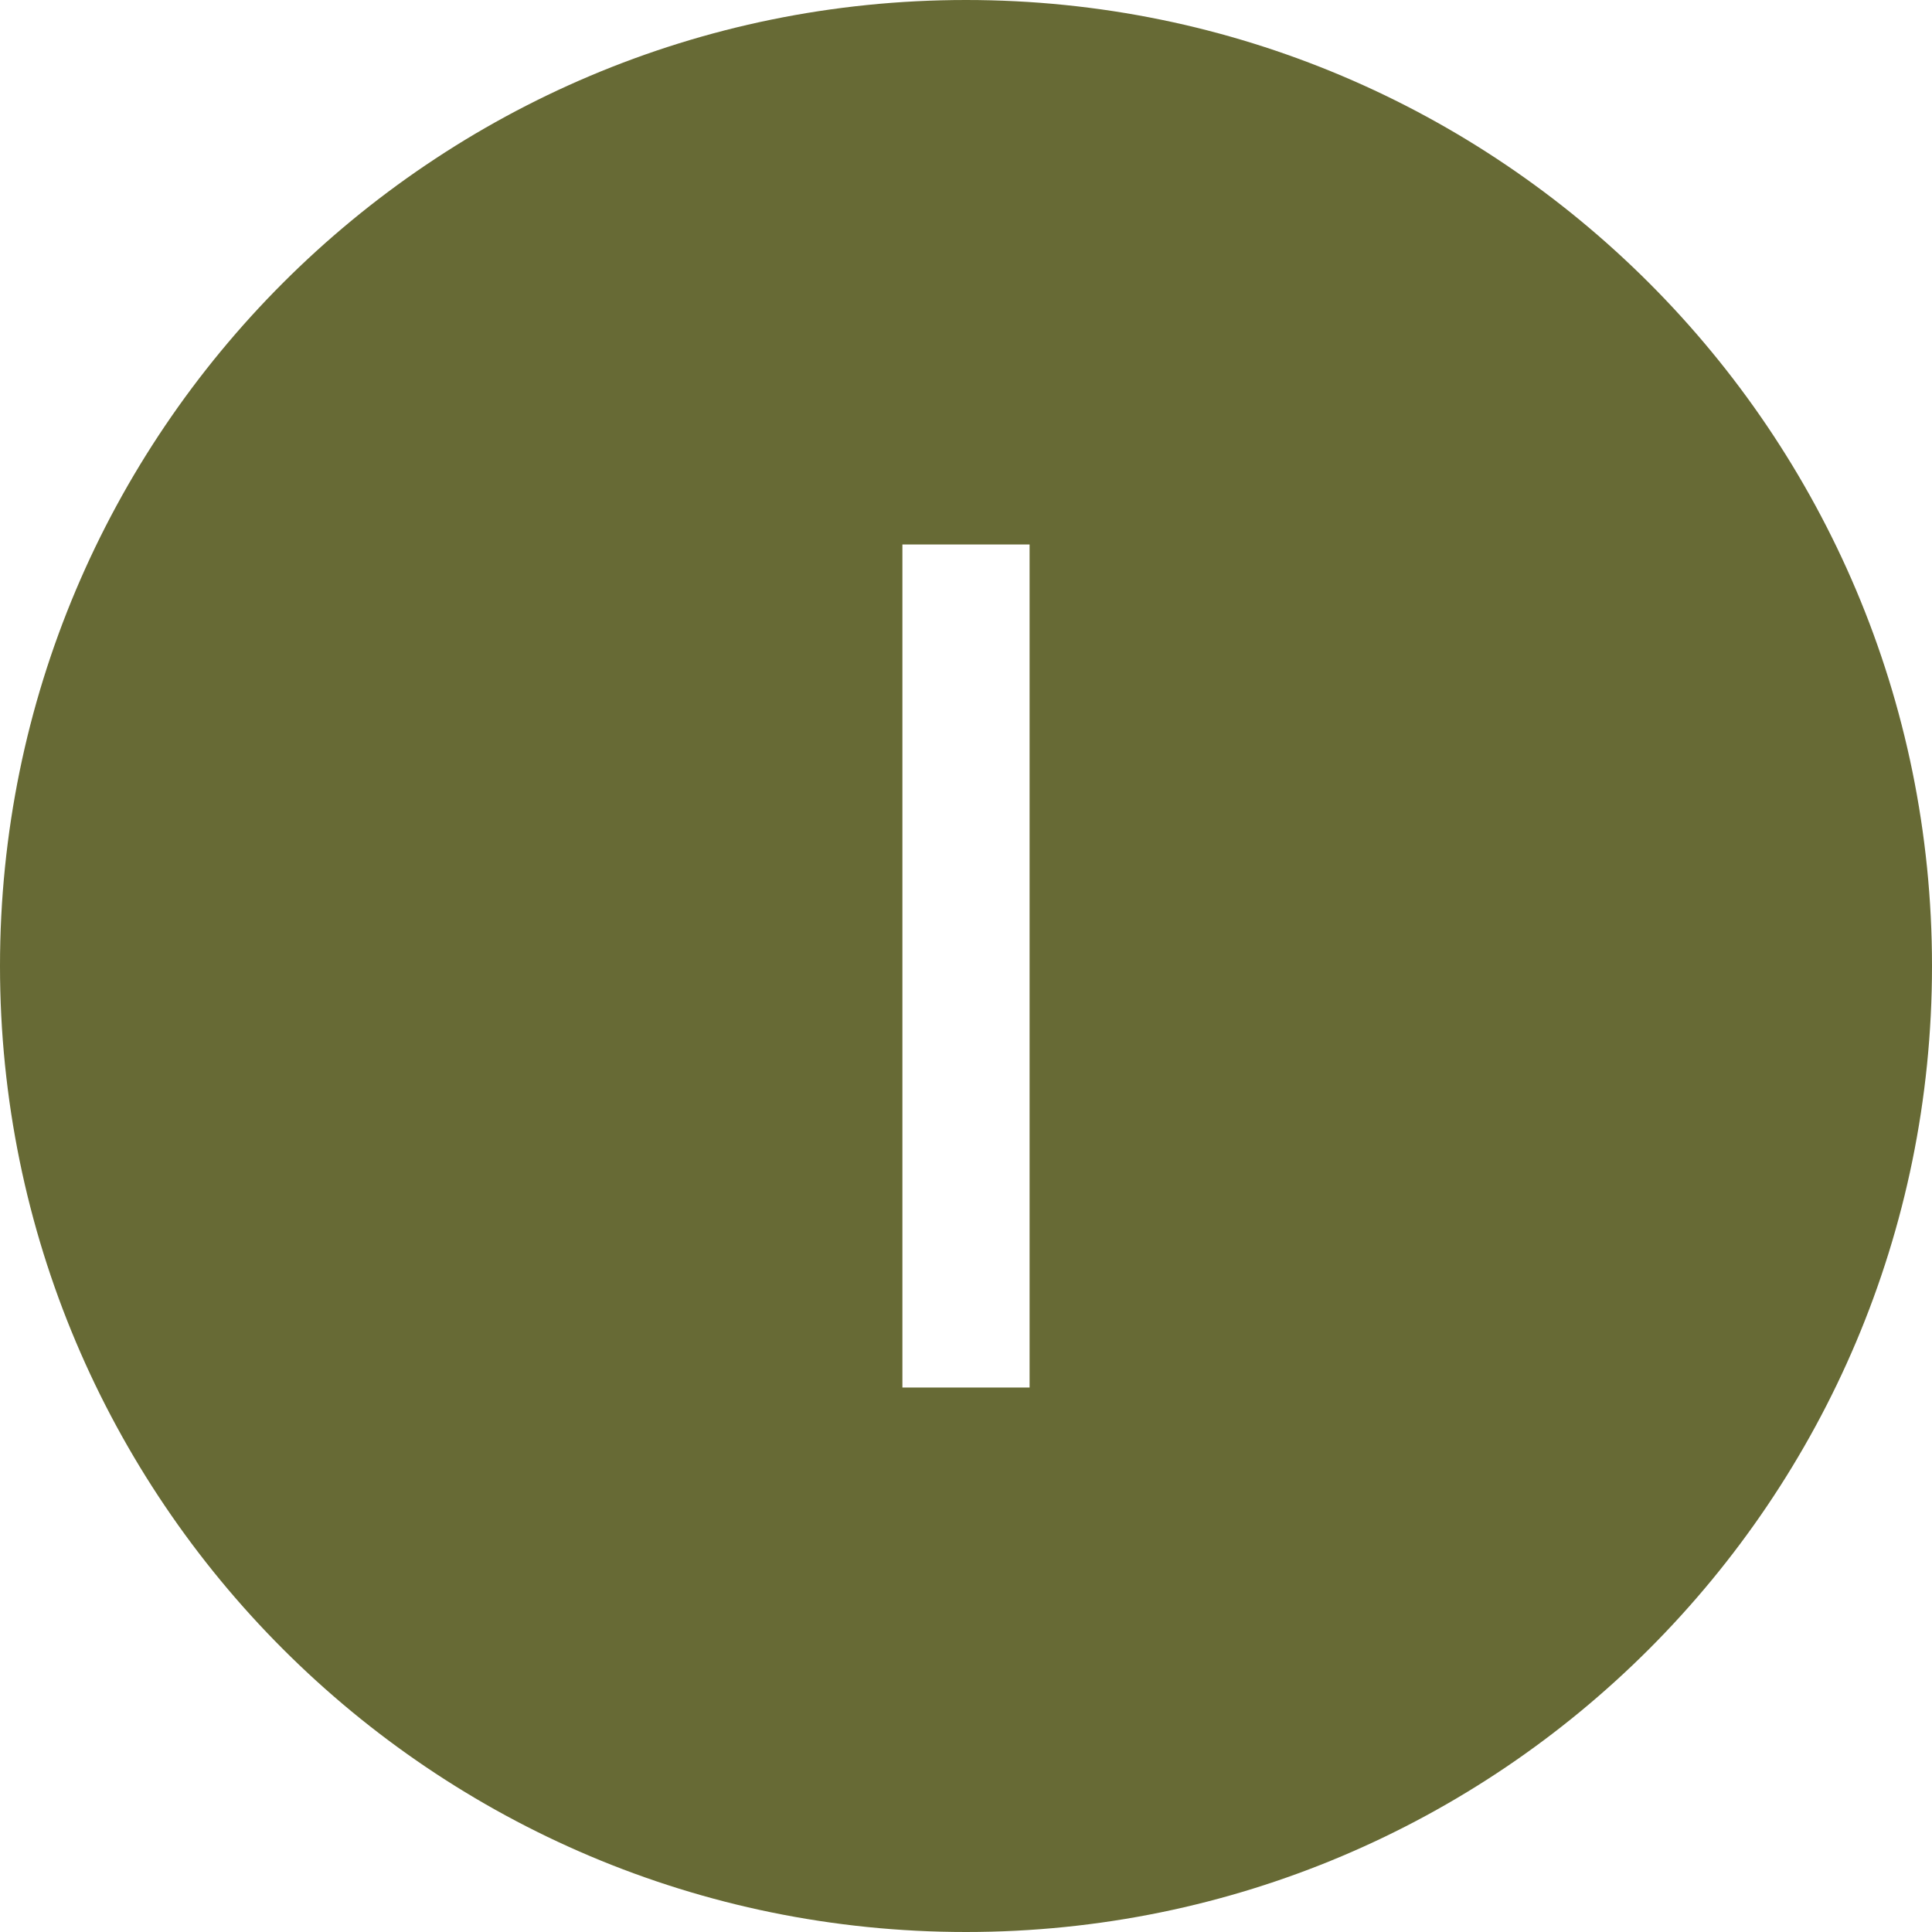
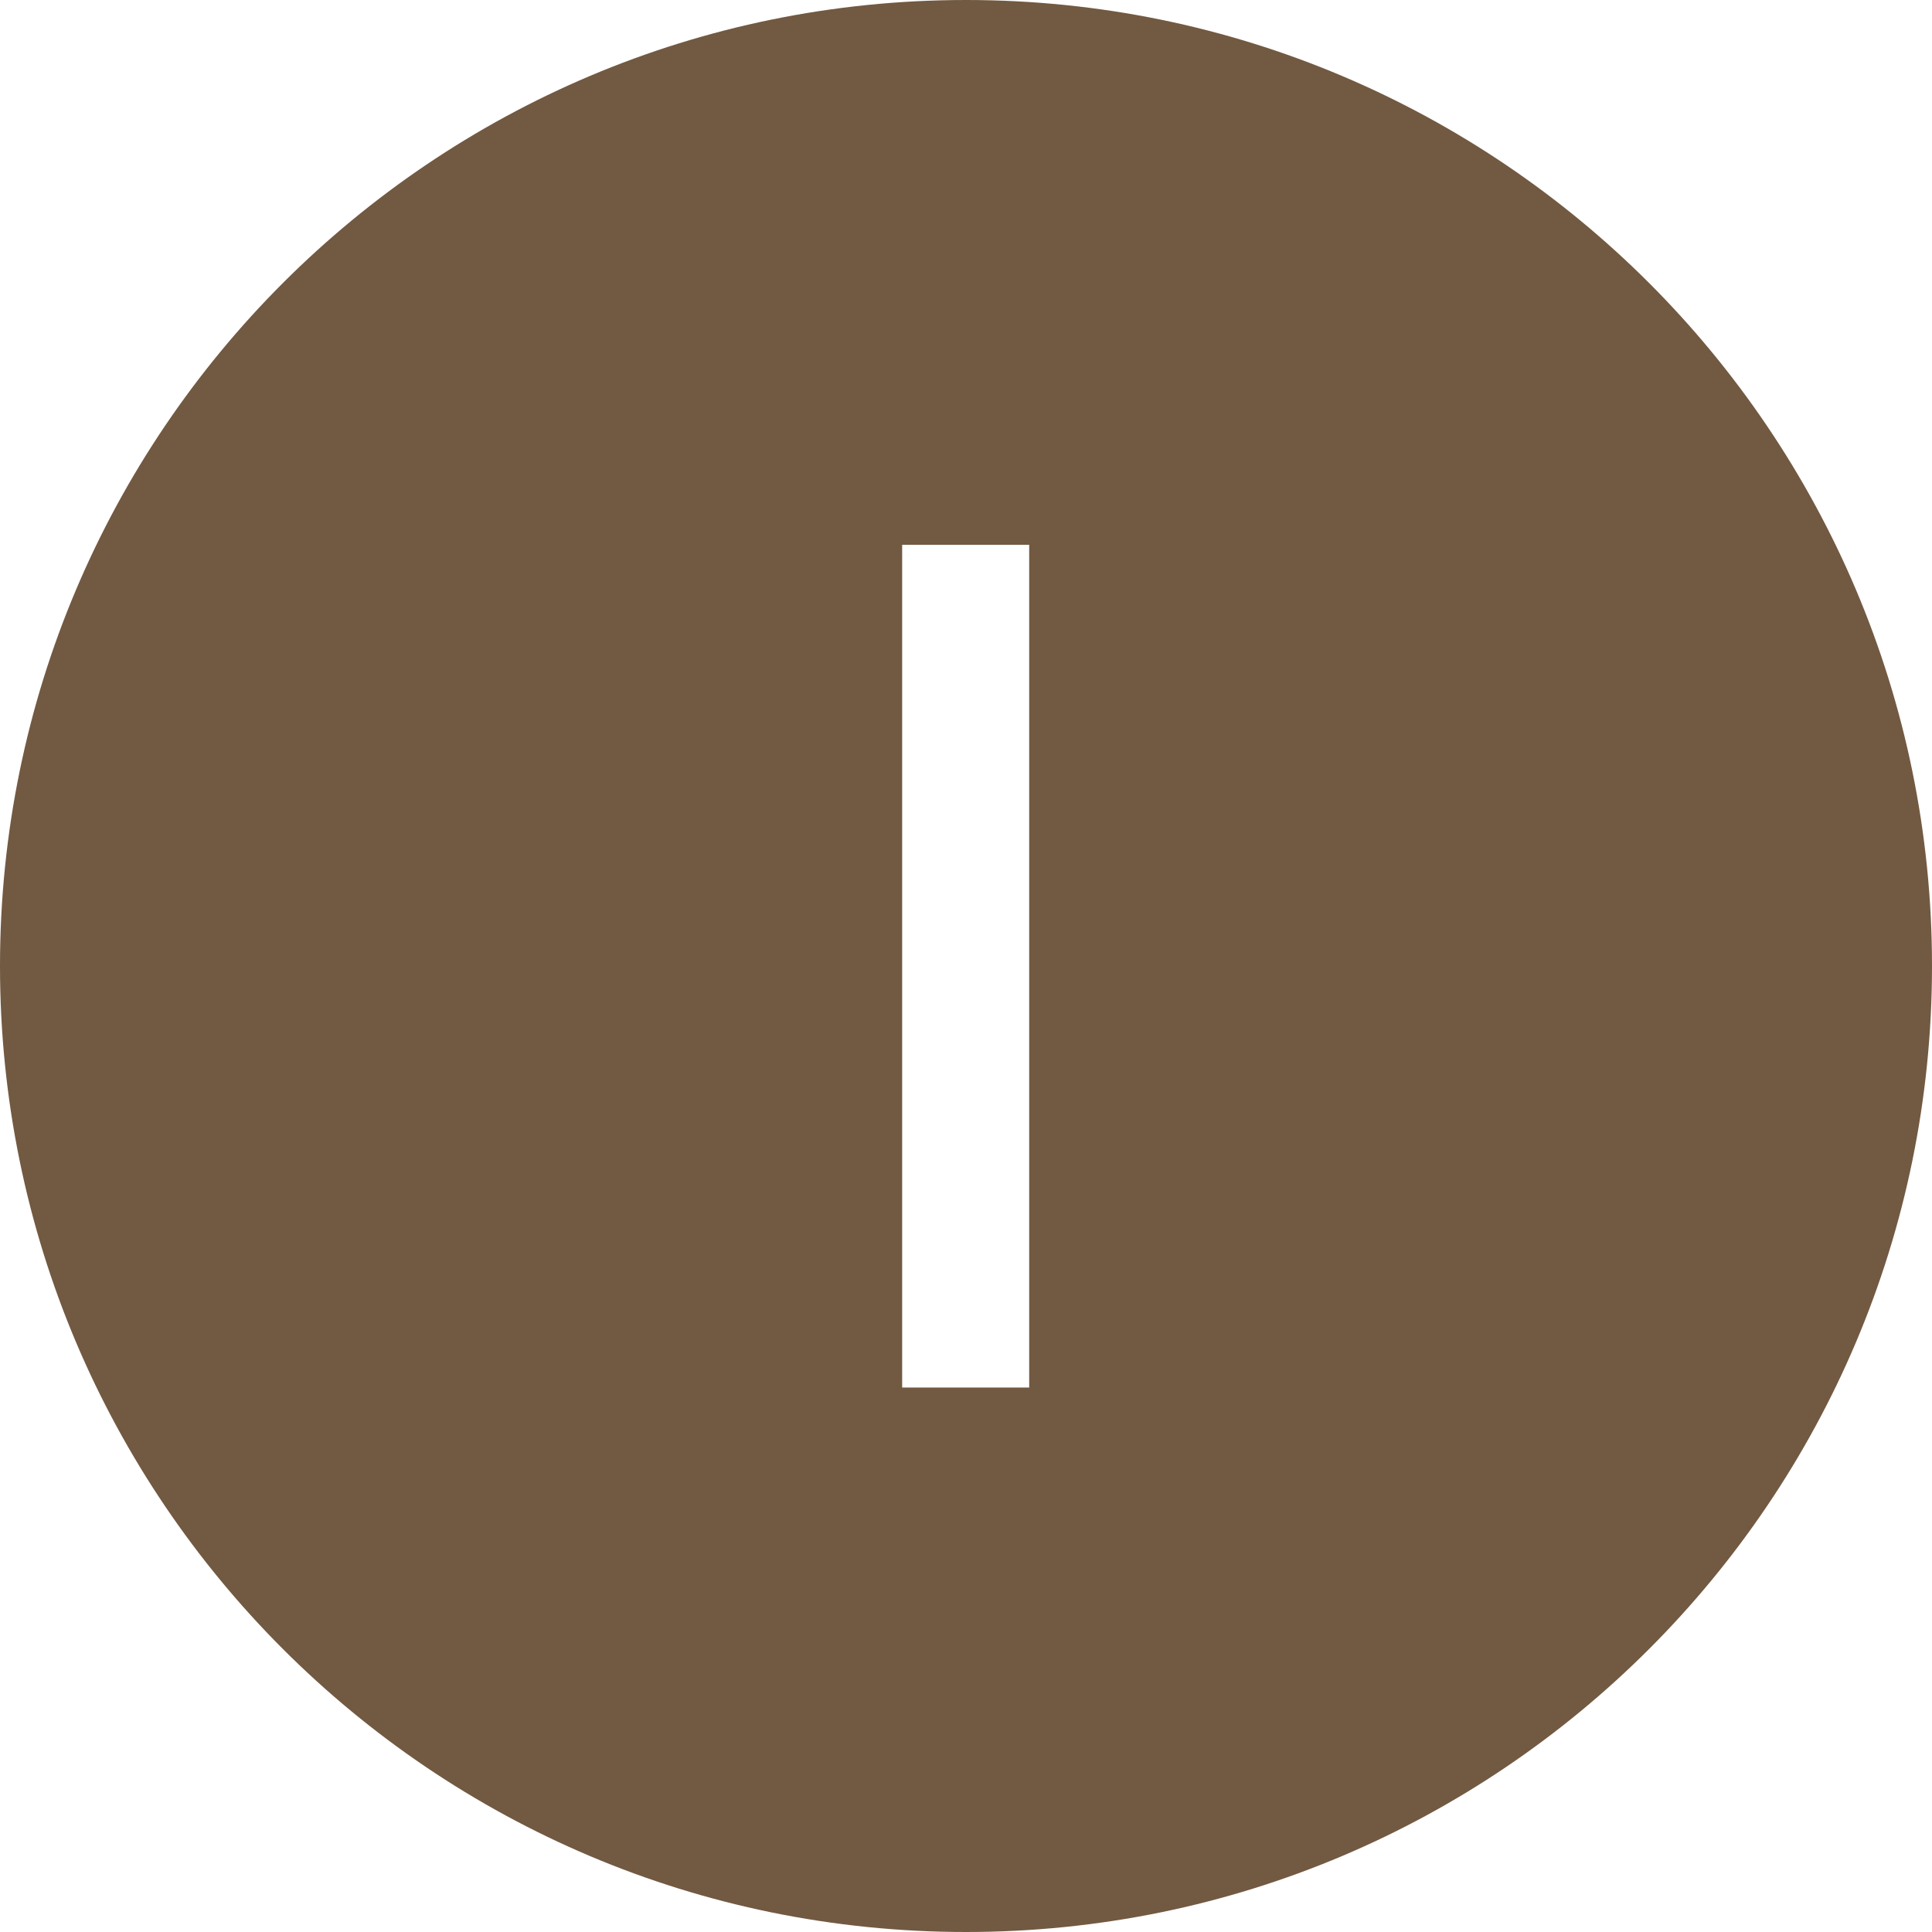
- <svg xmlns="http://www.w3.org/2000/svg" xmlns:xlink="http://www.w3.org/1999/xlink" width="700" height="700" viewBox="0 0 700 700">
+ <svg xmlns="http://www.w3.org/2000/svg" xmlns:xlink="http://www.w3.org/1999/xlink" width="48" height="48" viewBox="0 0 48 48">
  <defs>
    <g>
      <g id="glyph-0-0">
-         <path d="M 39.078 95.453 L 39.078 19.094 L 386.297 19.094 L 386.297 95.453 Z M 39.078 -9.547 L 39.078 -85.906 L 386.297 -85.906 L 386.297 -9.547 Z M 39.078 -114.547 L 39.078 -190.906 L 386.297 -190.906 L 386.297 -114.547 Z M 39.078 -219.547 L 39.078 -295.906 L 386.297 -295.906 L 386.297 -219.547 Z M 39.078 -324.547 L 39.078 -400.906 L 386.297 -400.906 L 386.297 -324.547 Z M 39.078 -324.547 " />
+         <path d="M 2.672 6.547 L 2.672 1.312 L 26.484 1.312 L 26.484 6.547 Z M 2.672 -0.656 L 2.672 -5.891 L 26.484 -5.891 L 26.484 -0.656 Z M 2.672 -7.859 L 2.672 -13.094 L 26.484 -13.094 L 26.484 -7.859 Z M 2.672 -15.047 L 2.672 -20.281 L 26.484 -20.281 L 26.484 -15.047 Z M 2.672 -22.25 L 2.672 -27.484 L 26.484 -27.484 L 26.484 -22.25 Z M 2.672 -22.25 " />
      </g>
      <g id="glyph-0-1">
-         <path d="M 79.641 -305.453 L 79.641 0 L 33.562 0 L 33.562 -305.453 Z M 79.641 -305.453 " />
+         <path d="M 5.453 -20.938 L 5.453 0 L 2.297 0 L 2.297 -20.938 Z M 5.453 -20.938 " />
      </g>
    </g>
  </defs>
-   <path fill-rule="nonzero" fill="rgb(40.392%, 41.569%, 20.784%)" fill-opacity="1" d="M 700 350 C 700 543.301 543.301 700 350 700 C 156.699 700 0 543.301 0 350 C 0 156.699 156.699 0 350 0 C 543.301 0 700 156.699 700 350 " />
+   <path fill-rule="nonzero" fill="rgb(44.706%, 34.902%, 25.49%)" fill-opacity="1" d="M 48 24 C 48 37.254 37.254 48 24 48 C 10.746 48 0 37.254 0 24 C 0 10.746 10.746 0 24 0 C 37.254 0 48 10.746 48 24 " />
  <g fill="rgb(100%, 100%, 100%)" fill-opacity="1">
-     <use xlink:href="#glyph-0-1" x="293.398" y="502.727" />
+     <use xlink:href="#glyph-0-1" x="20.117" y="34.473" />
  </g>
</svg>
